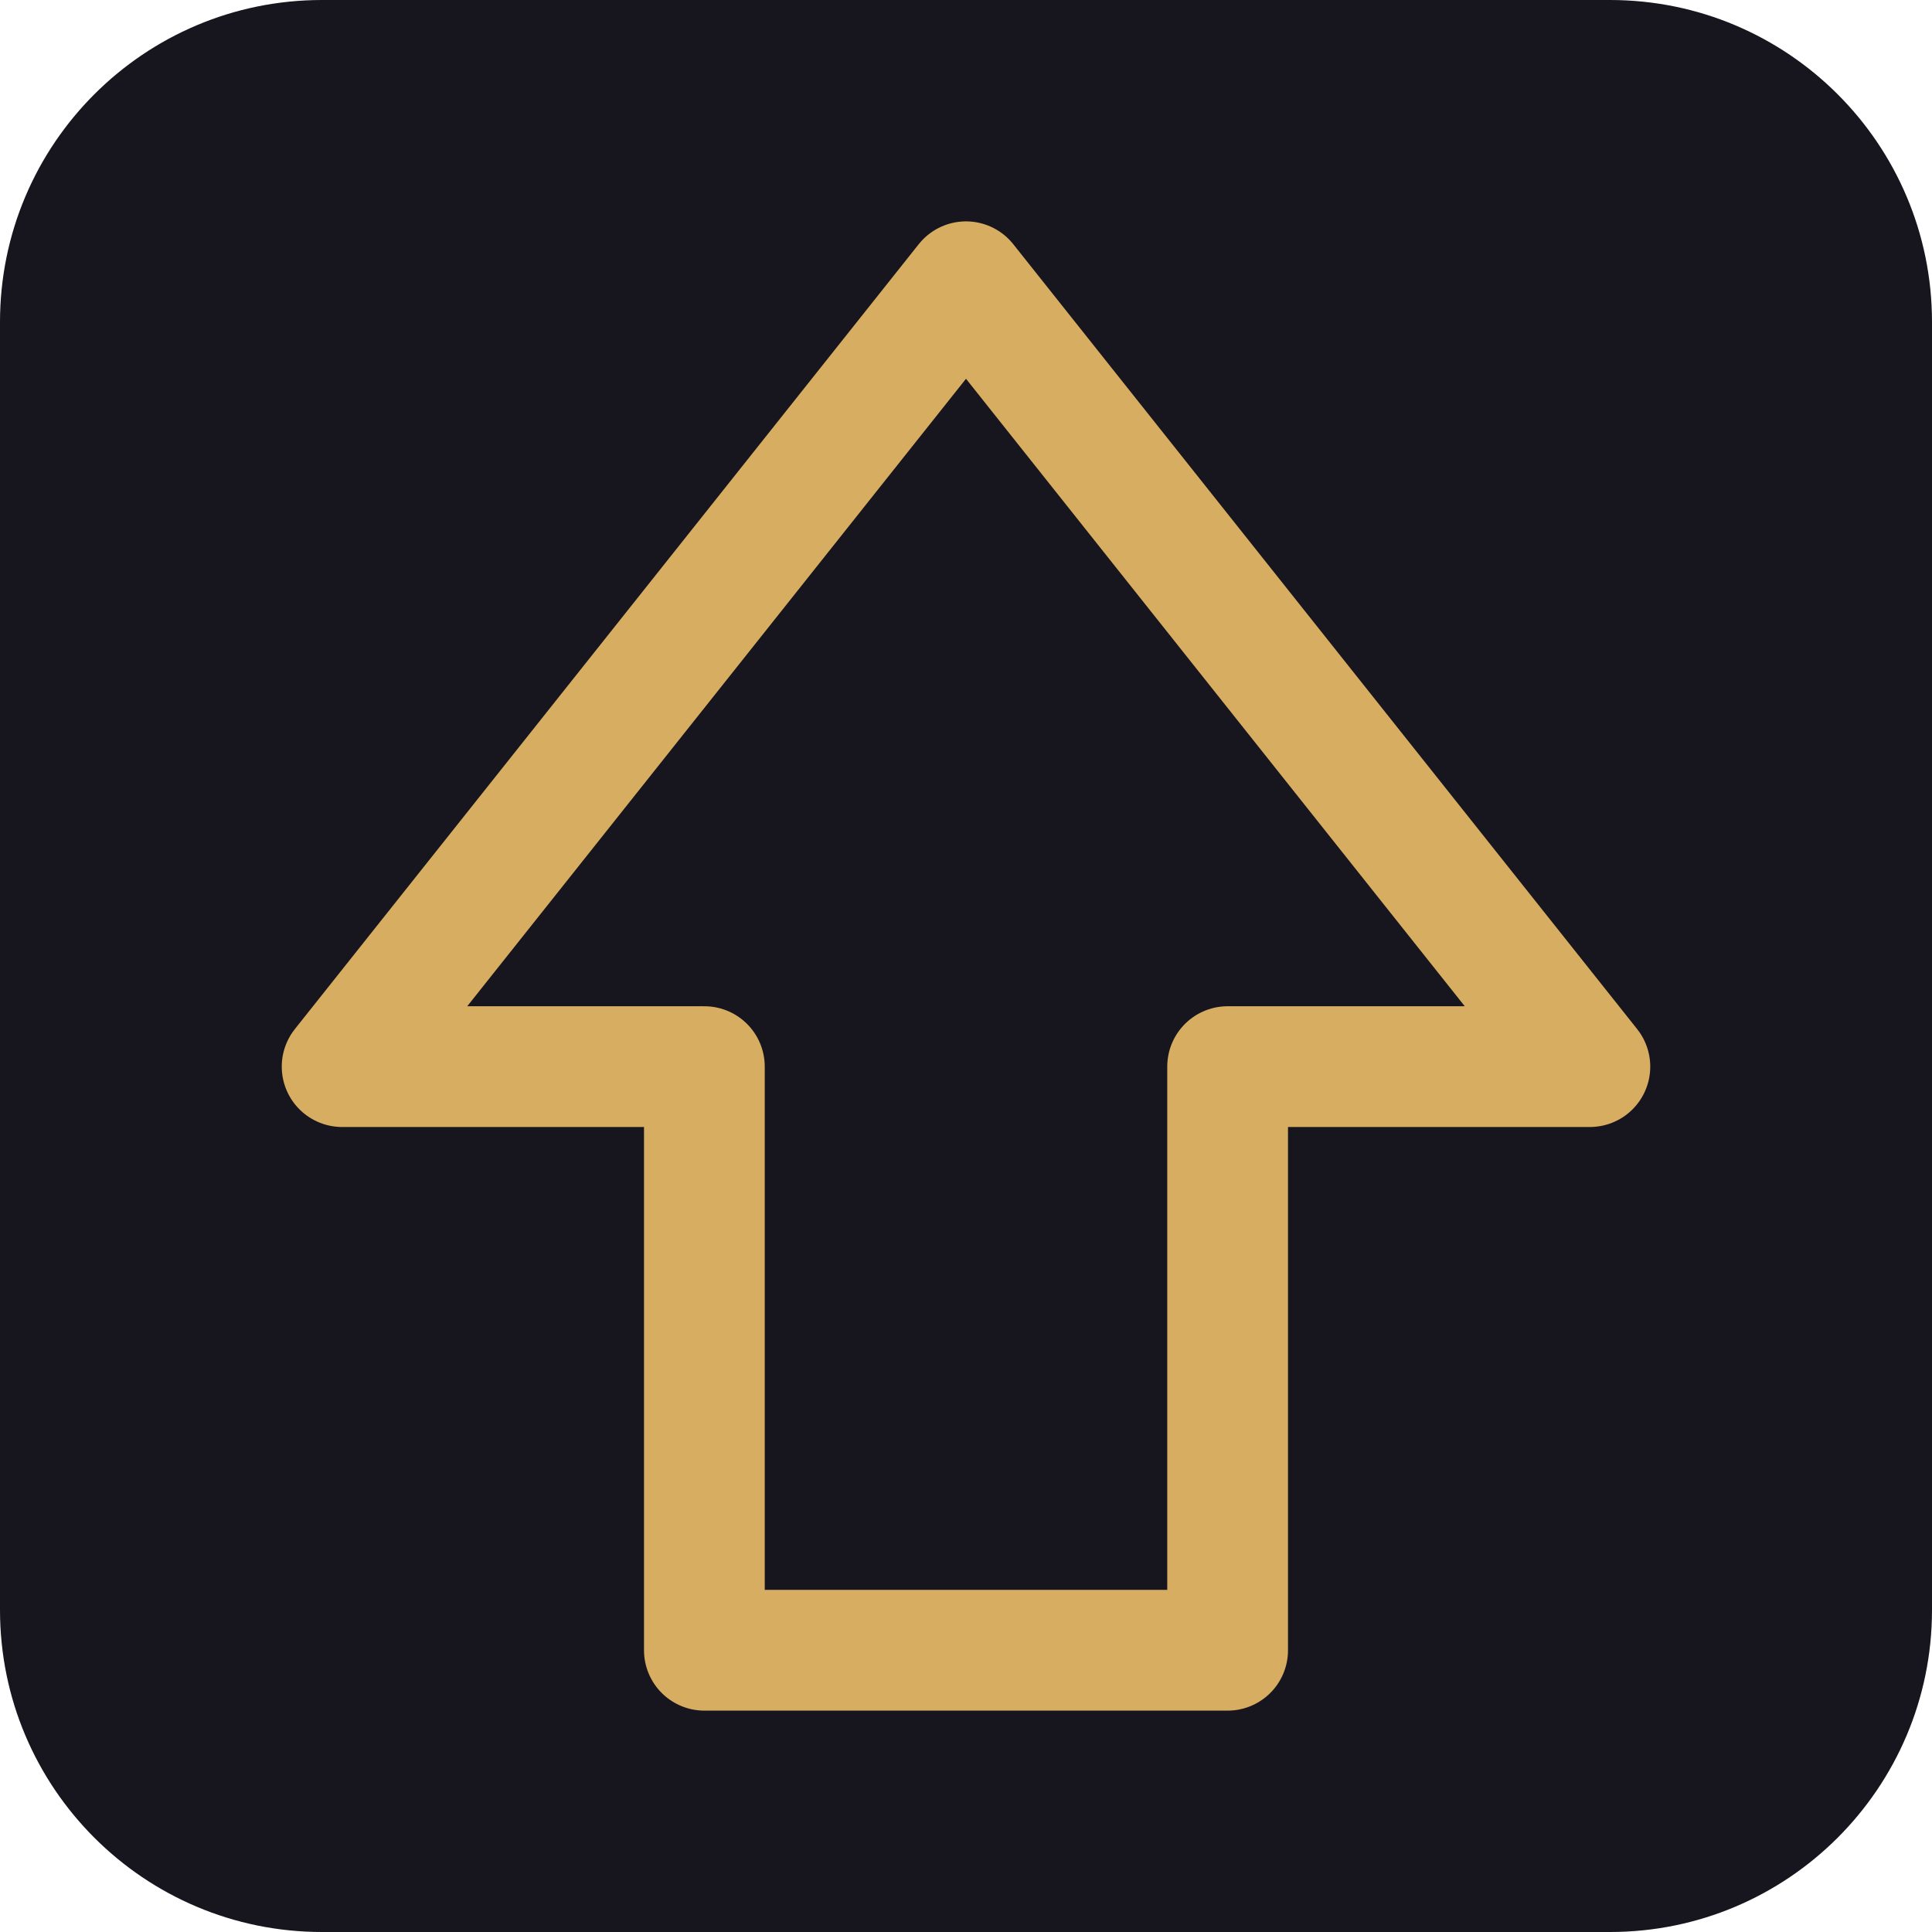
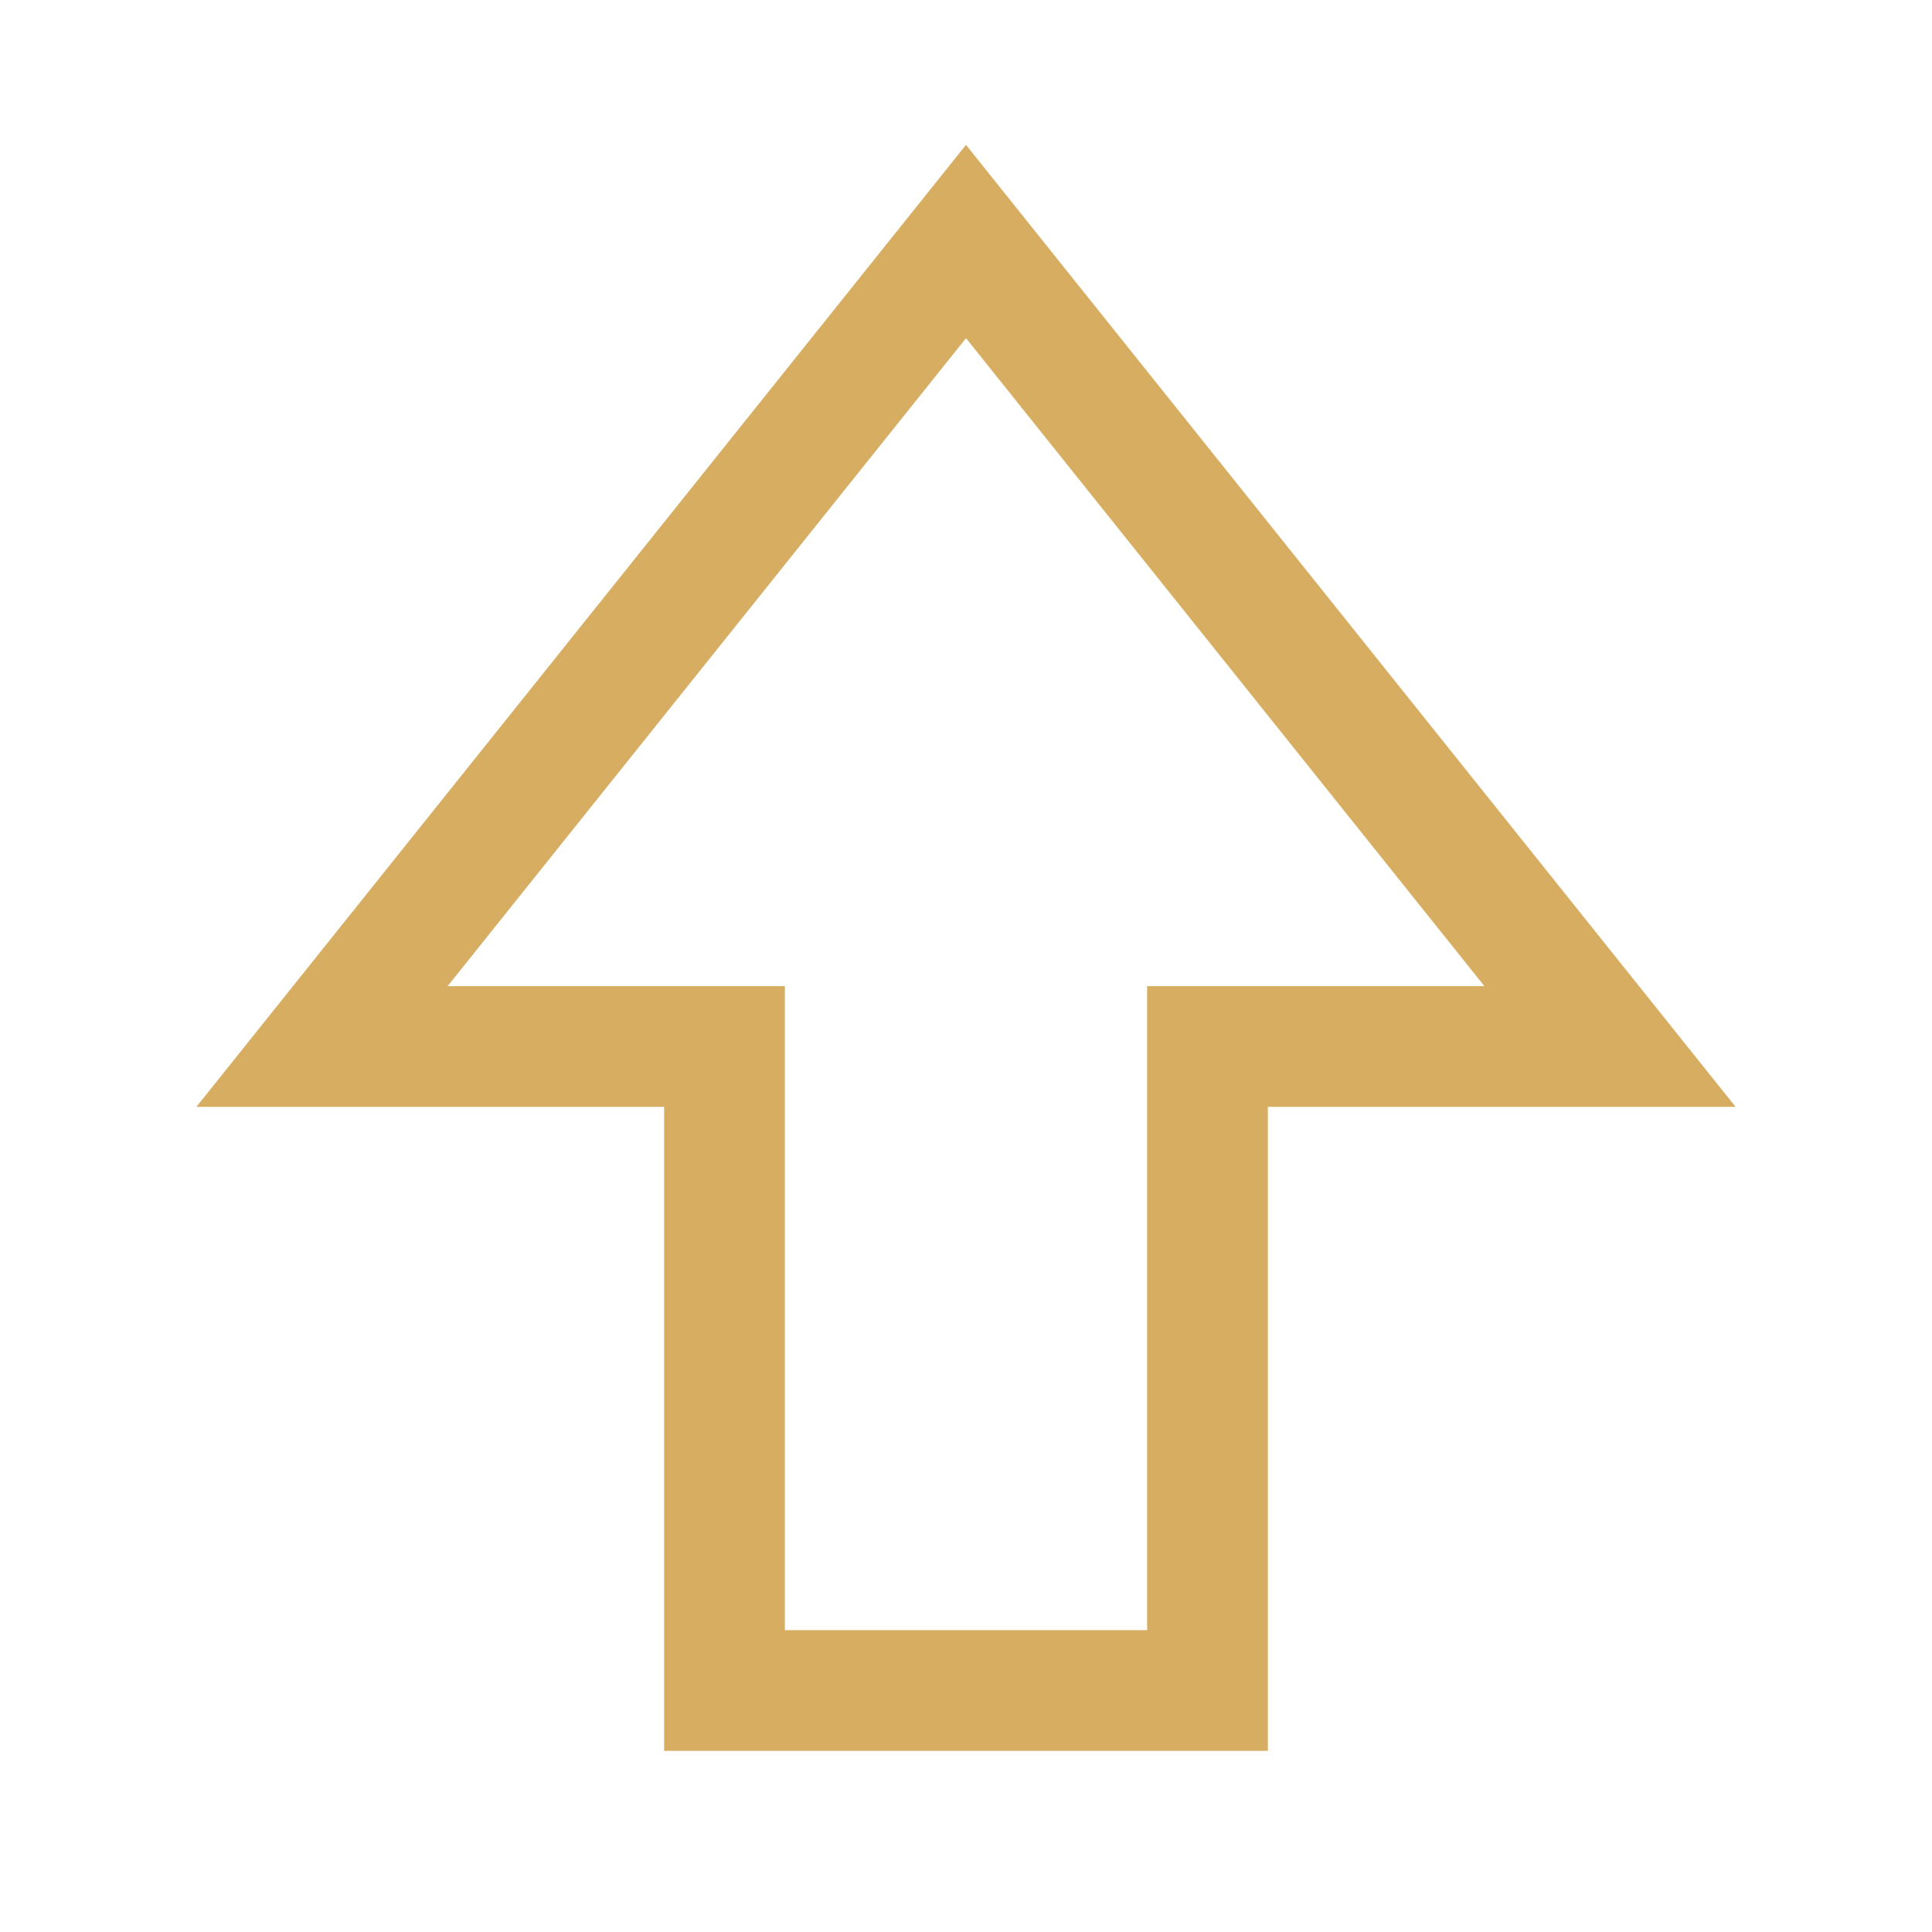
<svg xmlns="http://www.w3.org/2000/svg" viewBox="0 0 96 96">
-   <rect width="96" height="96" rx="16" fill="#17151d" />
-   <g fill="none" stroke="#d6ad61" stroke-width="6" stroke-linejoin="round" stroke-linecap="round">
-     <path d="m48 14 31 39H61v29H35V53H17z" />
+   <g fill="none" stroke="#d6ad61" stroke-width="6" stroke-linejoin="miter" stroke-linecap="butt" stroke-miterlimit="8">
+     <path d="m48 12 32 40H60v32H36V52H16z" />
  </g>
</svg>
